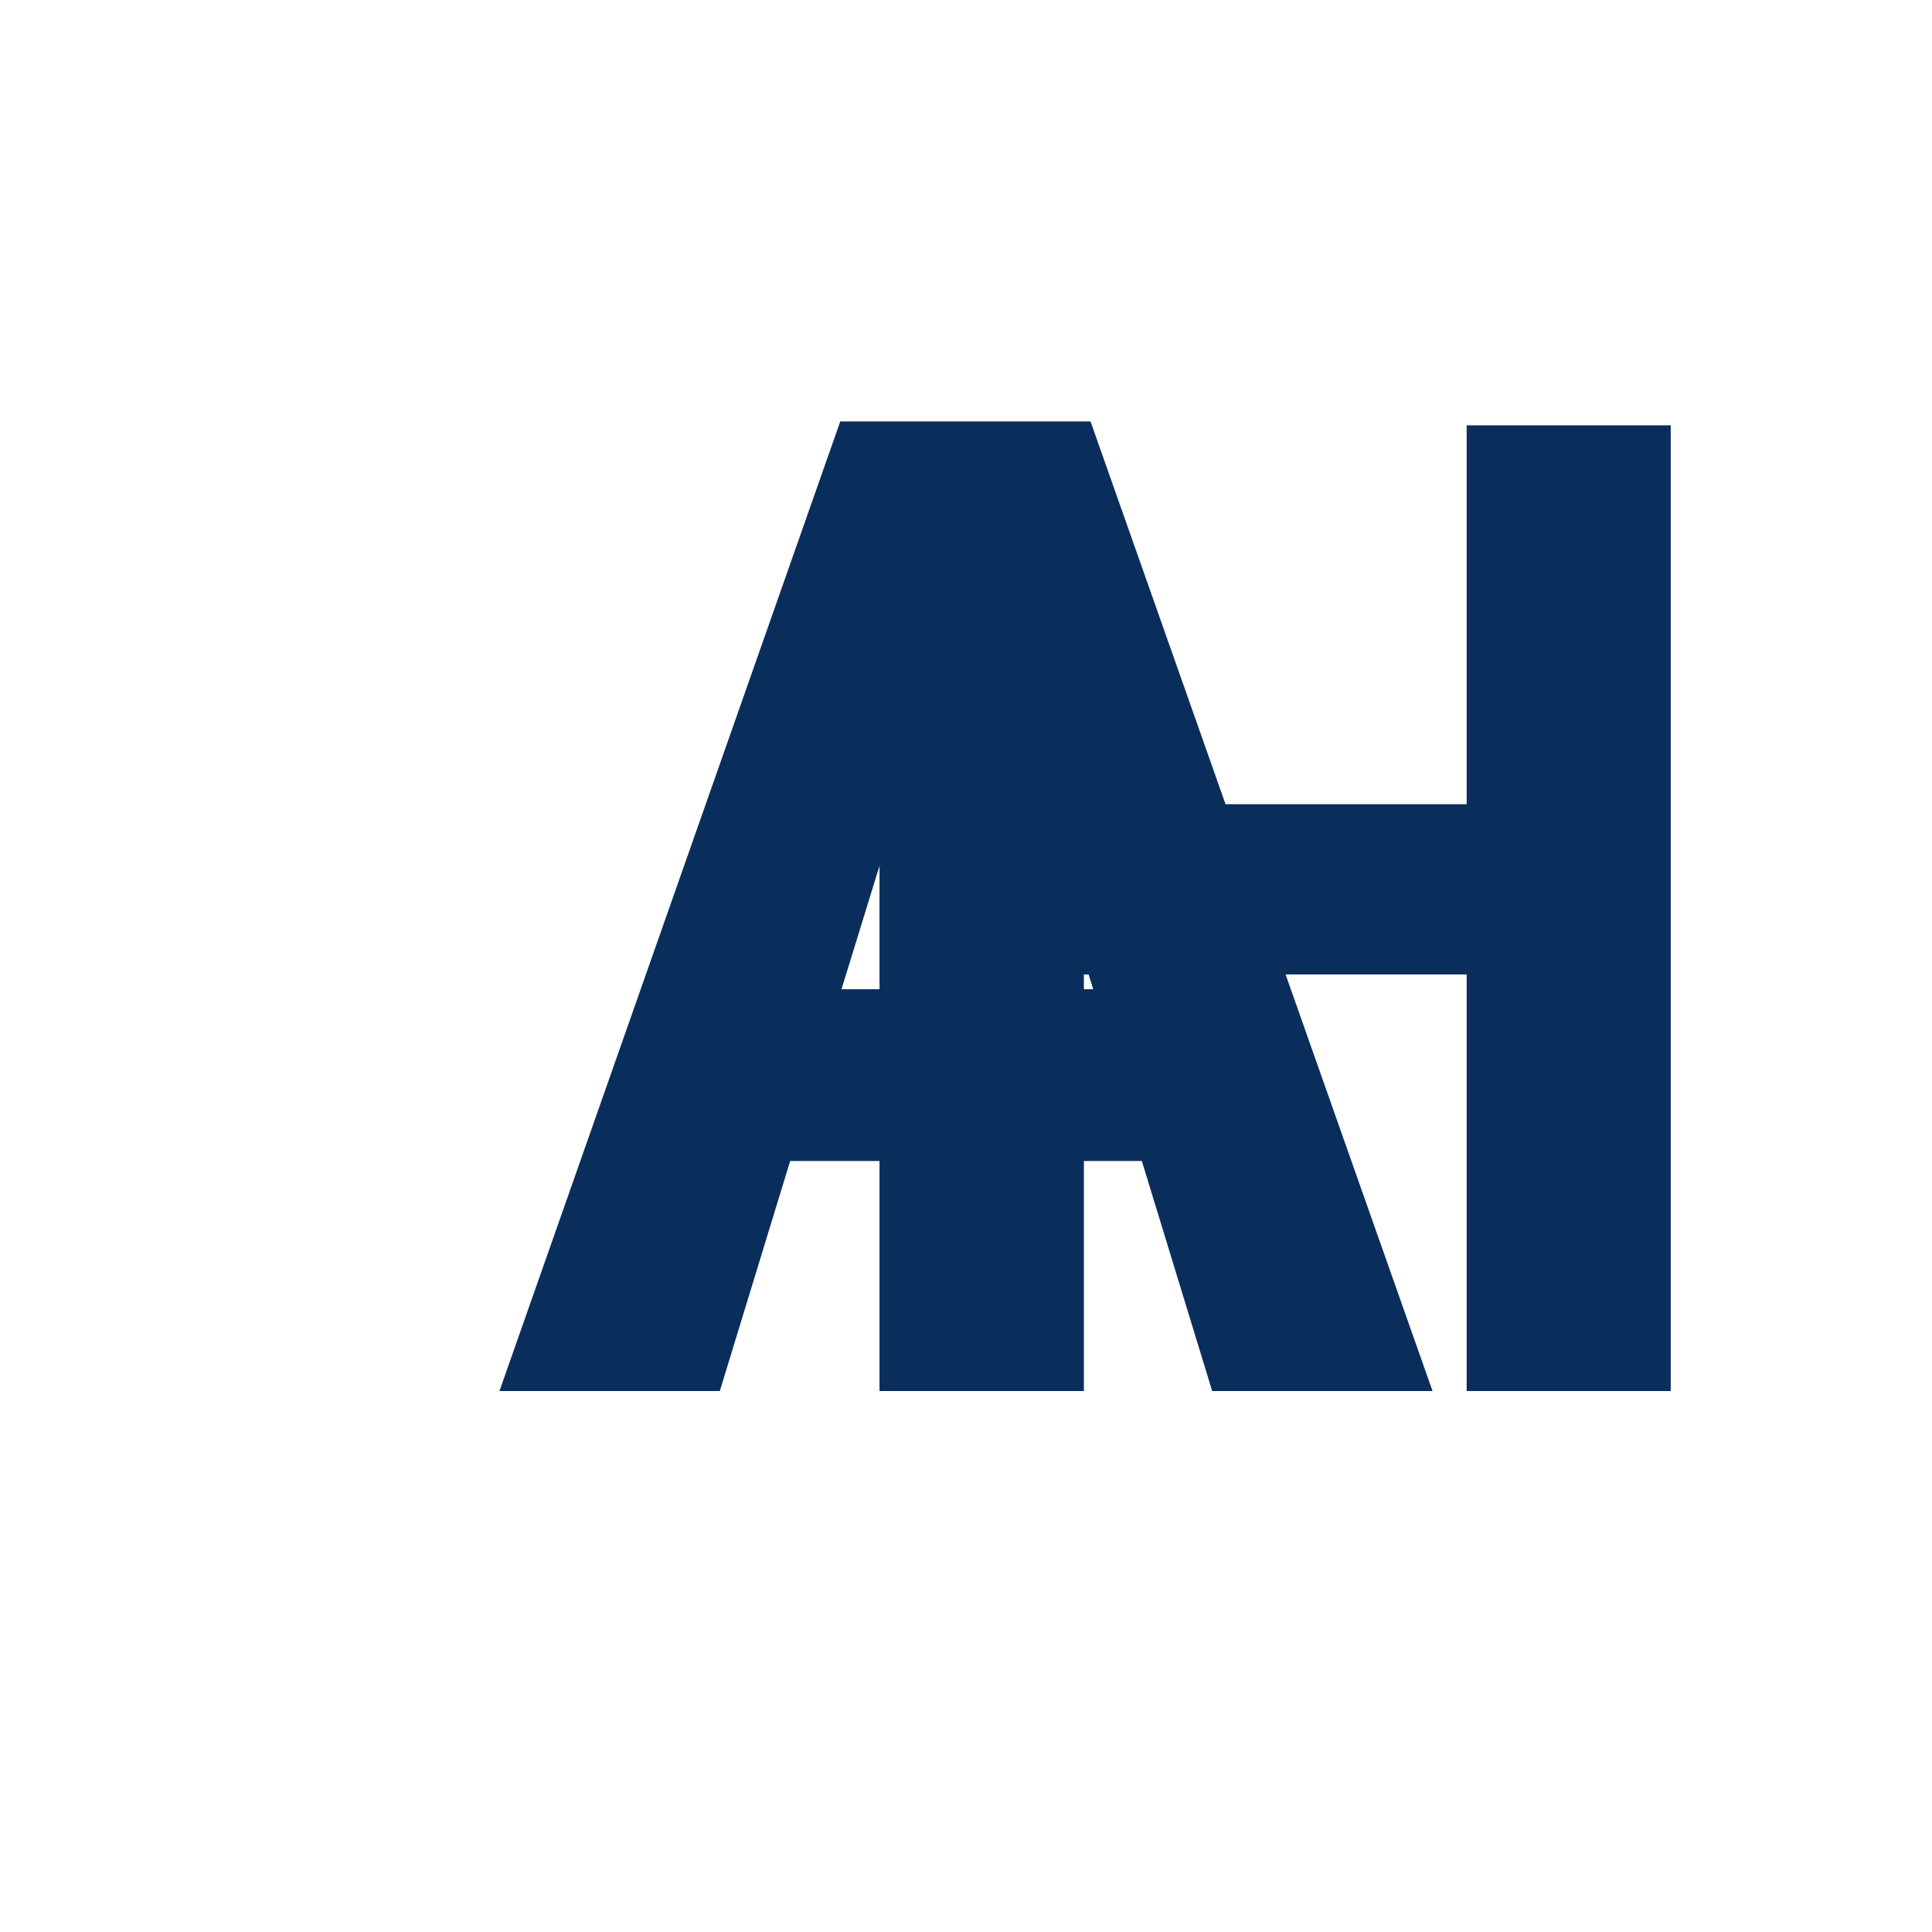
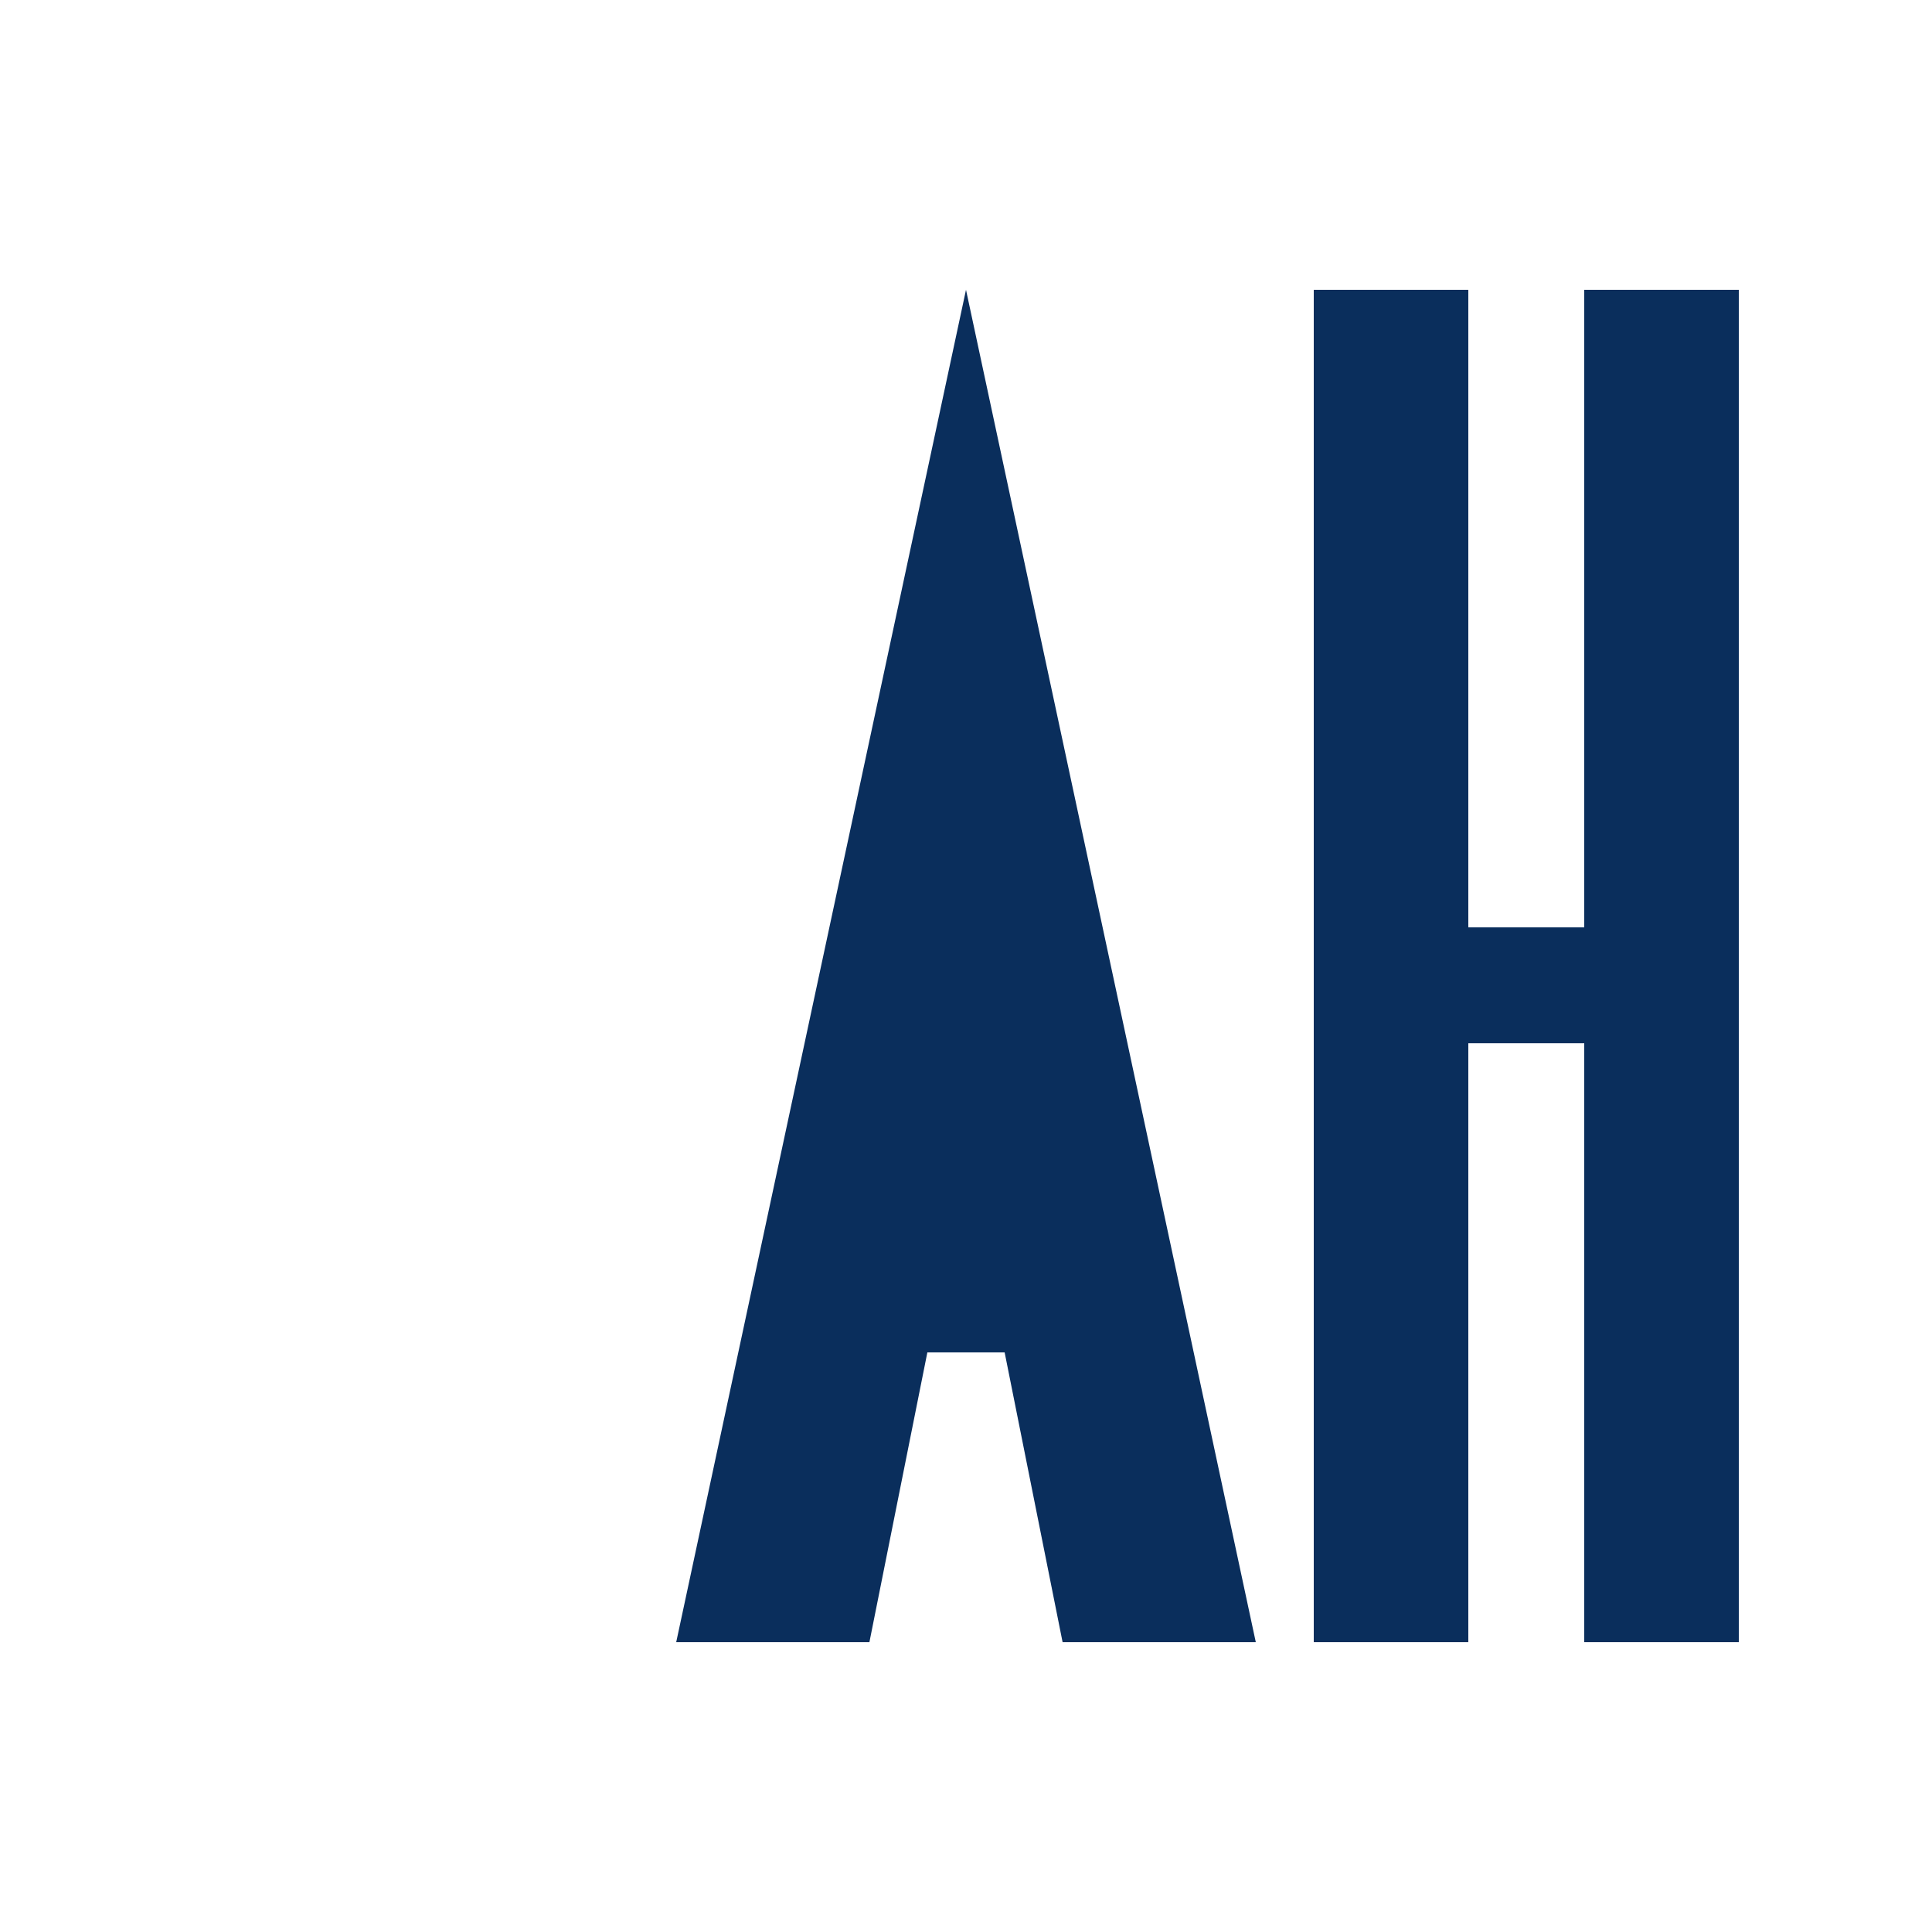
<svg xmlns="http://www.w3.org/2000/svg" viewBox="0 0 100 100">
-   <text x="50" y="72" font-family="'Space Grotesk', 'Arial Black', 'Impact', sans-serif" font-size="70" font-weight="900" fill="#0a2e5c" text-anchor="middle">A</text>
-   <text x="66" y="72" font-family="'Space Grotesk', 'Arial Black', 'Impact', sans-serif" font-size="70" font-weight="900" fill="#0a2e5c" text-anchor="middle">H</text>
+   <path d="M 50 15 L 65 85 L 55 85 L 52 70 L 48 70 L 45 85 L 35 85 L 50 15 Z" fill="#0a2e5c" />
+   <rect x="43" y="58" width="14" height="6" fill="#0a2e5c" />
+   <rect x="68" y="15" width="8" height="70" fill="#0a2e5c" />
+   <rect x="82" y="15" width="8" height="70" fill="#0a2e5c" />
+   <rect x="68" y="48" width="22" height="6" fill="#0a2e5c" />
</svg>
